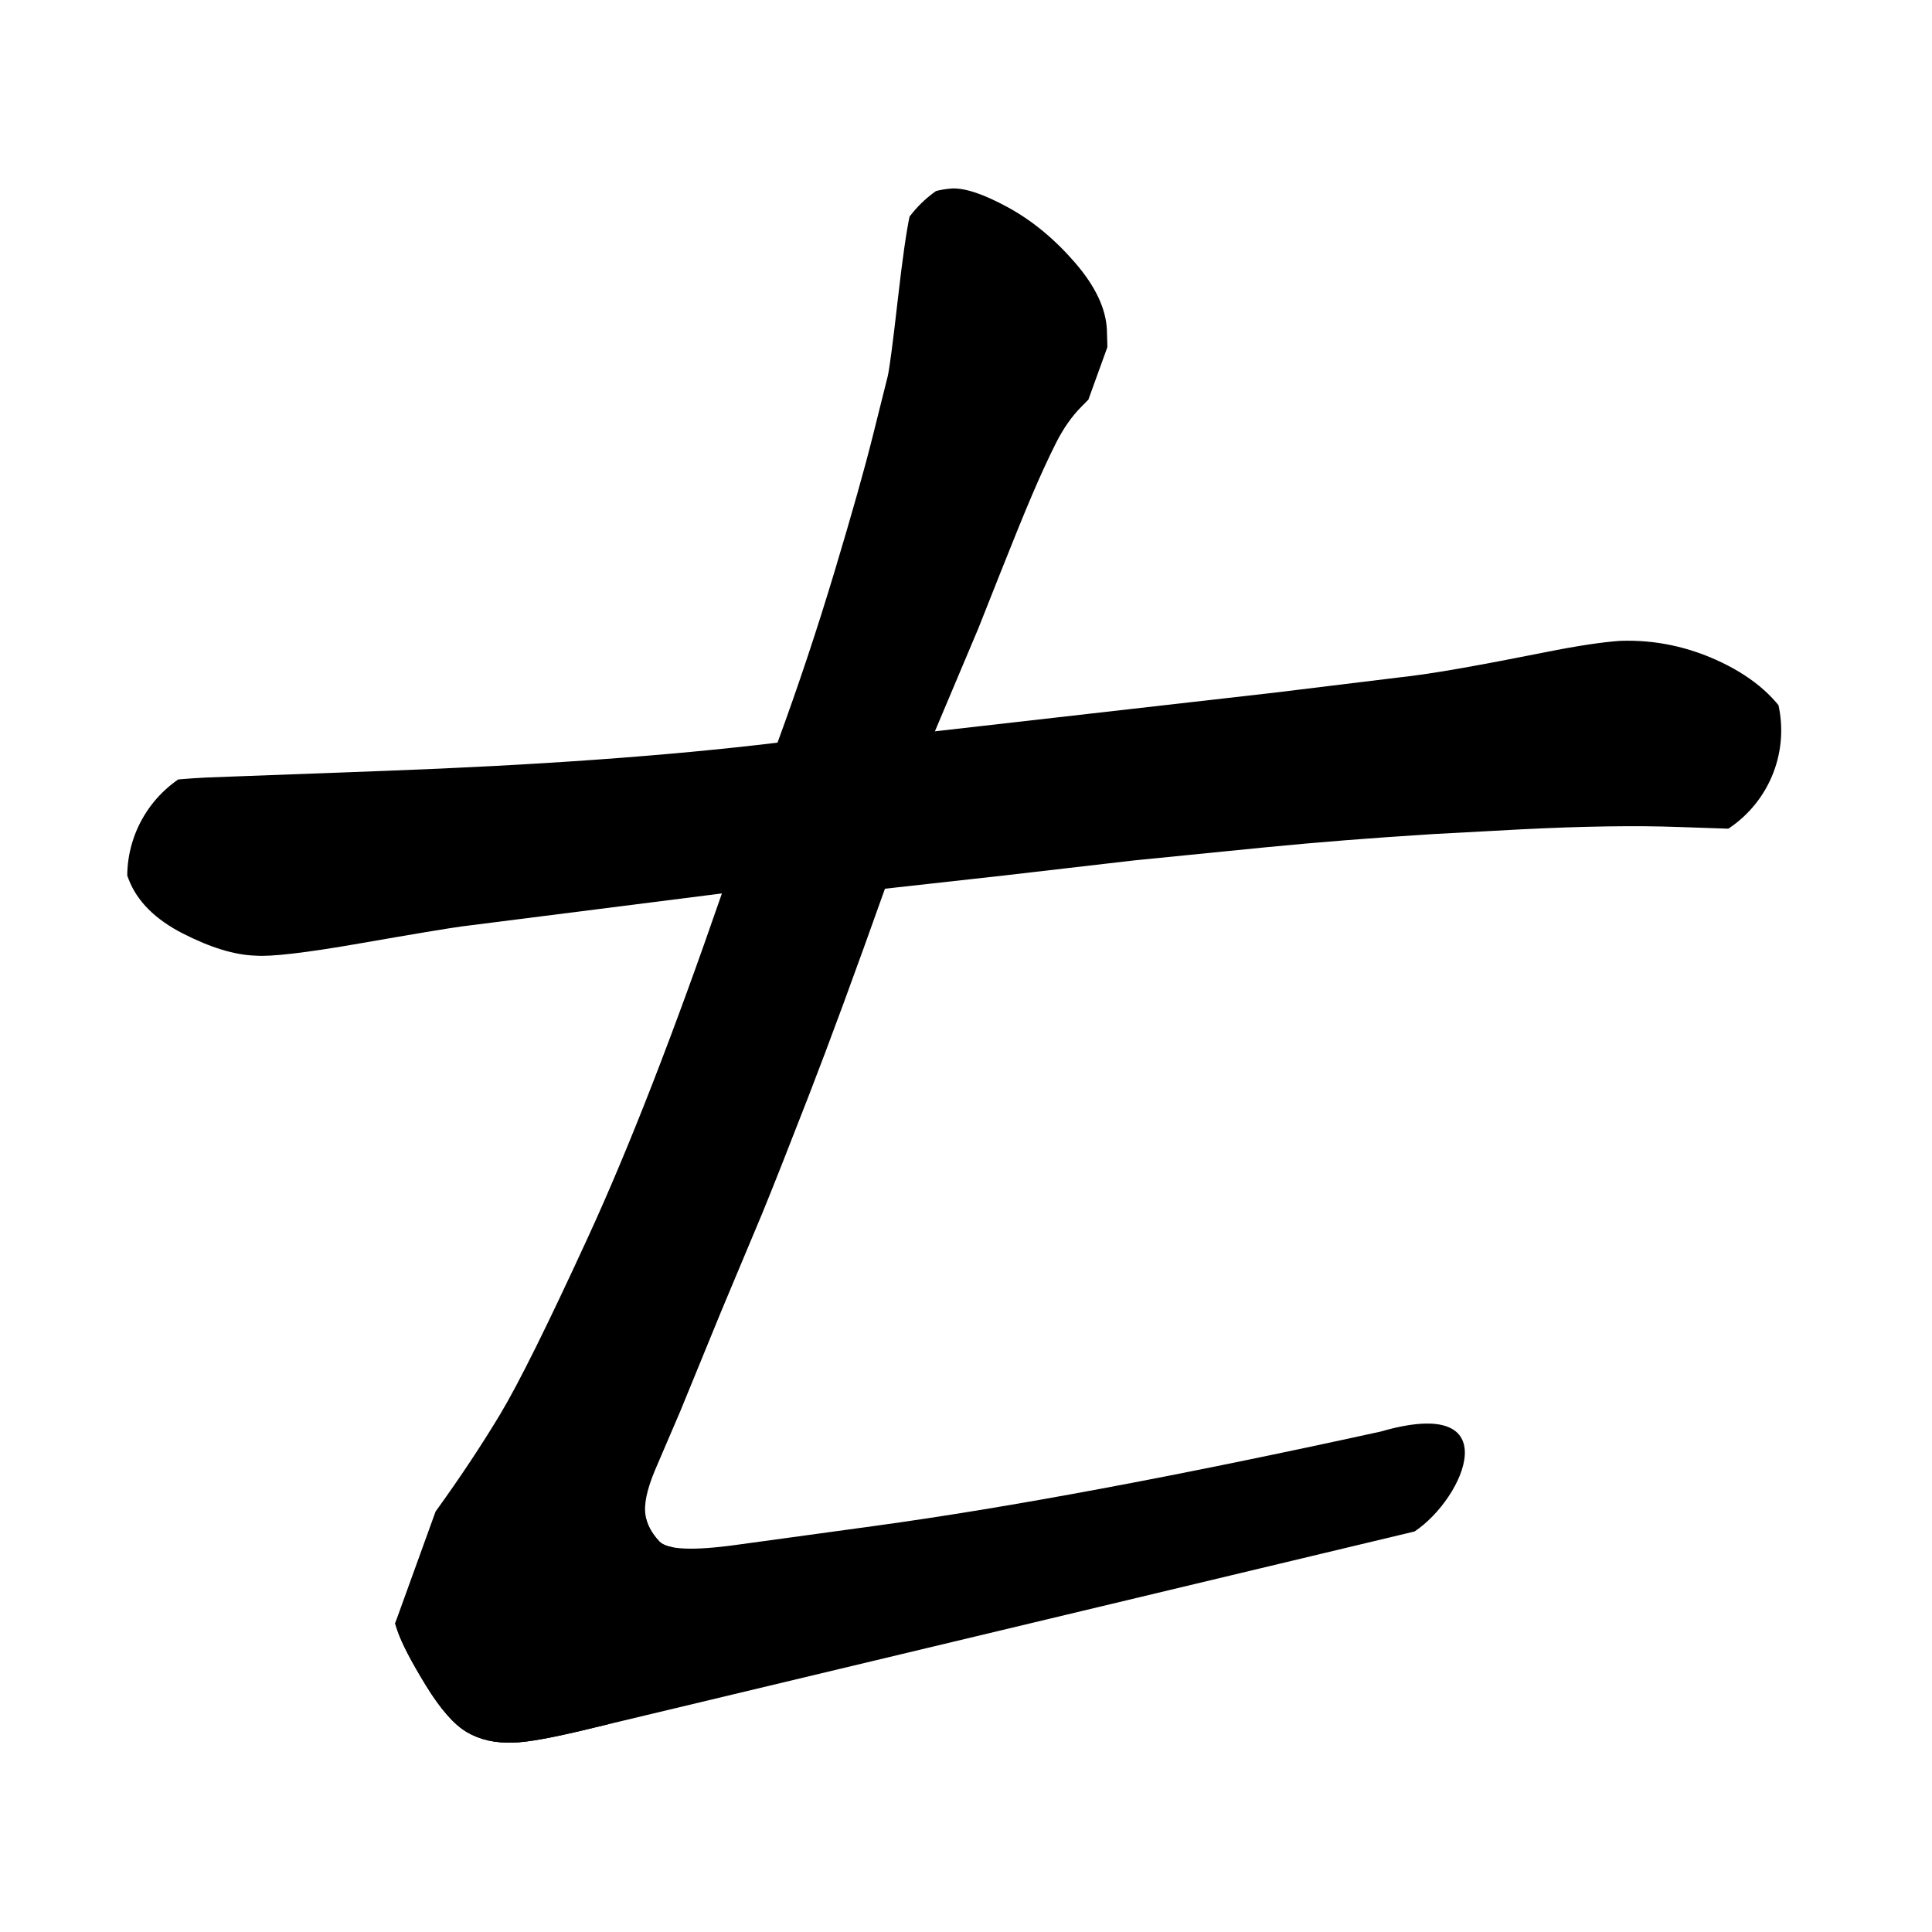
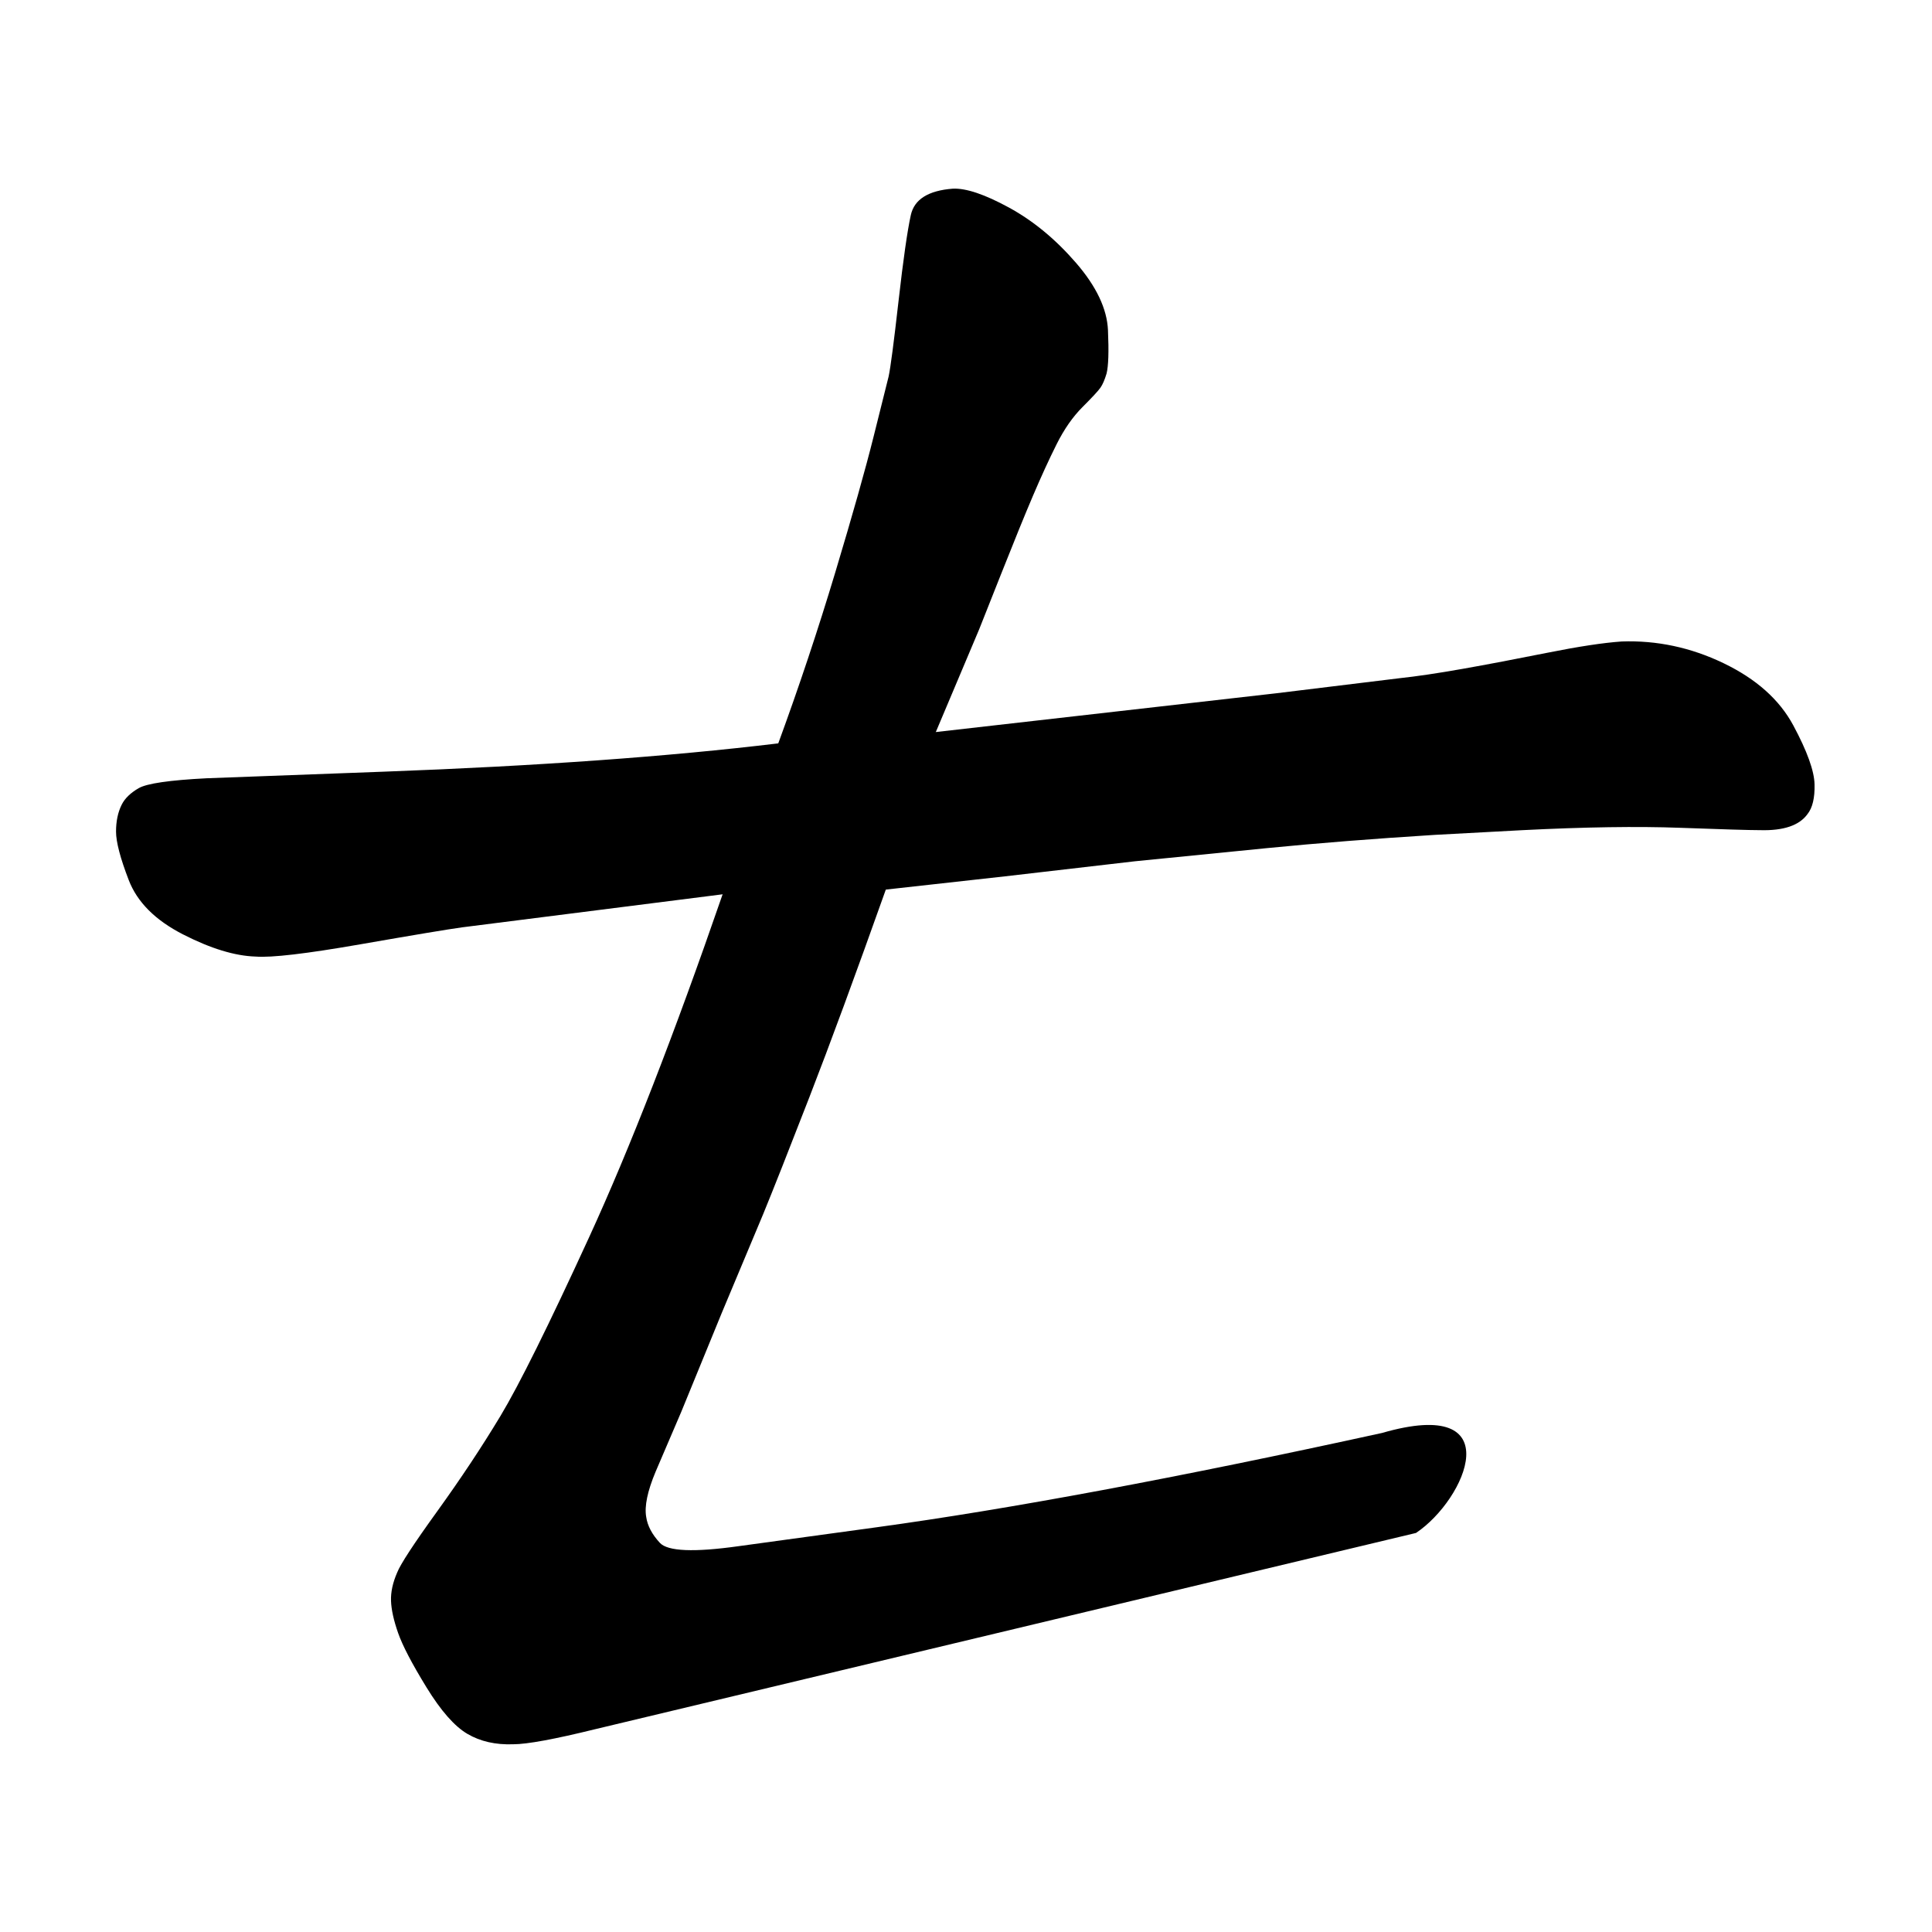
- <svg xmlns="http://www.w3.org/2000/svg" width="2050" height="2050" viewBox="0 0 2050 2050" version="1.1">
+ <svg xmlns="http://www.w3.org/2000/svg" width="2048" height="2048" viewBox="0 0 2048 2048" version="1.1">
  <g x="0" y="0">
-     <g x="0" y="0" clip-path="url(#M+992+776+L+1352+735+L+1483+719+Q+1511+716,+1550.5+709+Q+1590+702,+1640+692+Q+1690+682,+1719+680+Q+1775+678,+1827+703+Q+1879+728,+1901+769+Q+1923+810,+1923.5+831.5+Q+1924+853,+1916+863+Q+1903+881,+1866+880+Q+1849+880,+1781+877.5+Q+1713+875,+1614+880+L+1521+885+Q+1425+891,+1343.5+899+Q+1262+907,+1203+913+L+1065+929+L+939+943+L+766+948+L+490+983+Q+468+986,+382+1001+Q+296+1016,+271+1014+Q+238+1013,+194+990.5+Q+150+968,+136.5+933+Q+123+898,+123+881.5+Q+123+865,+129+853+Q+134+843,+147+835.5+Q+160+828,+219+825+L+407+818+Q+651+809,+825+788+L+992+776+Z)">
-       <defs>
-         <clipPath id="M+992+776+L+1352+735+L+1483+719+Q+1511+716,+1550.5+709+Q+1590+702,+1640+692+Q+1690+682,+1719+680+Q+1775+678,+1827+703+Q+1879+728,+1901+769+Q+1923+810,+1923.5+831.5+Q+1924+853,+1916+863+Q+1903+881,+1866+880+Q+1849+880,+1781+877.5+Q+1713+875,+1614+880+L+1521+885+Q+1425+891,+1343.5+899+Q+1262+907,+1203+913+L+1065+929+L+939+943+L+766+948+L+490+983+Q+468+986,+382+1001+Q+296+1016,+271+1014+Q+238+1013,+194+990.5+Q+150+968,+136.5+933+Q+123+898,+123+881.5+Q+123+865,+129+853+Q+134+843,+147+835.5+Q+160+828,+219+825+L+407+818+Q+651+809,+825+788+L+992+776+Z">
-           <path d="M 992 776 L 1352 735 L 1483 719 Q 1511 716, 1550.5 709 Q 1590 702, 1640 692 Q 1690 682, 1719 680 Q 1775 678, 1827 703 Q 1879 728, 1901 769 Q 1923 810, 1923.5 831.5 Q 1924 853, 1916 863 Q 1903 881, 1866 880 Q 1849 880, 1781 877.5 Q 1713 875, 1614 880 L 1521 885 Q 1425 891, 1343.5 899 Q 1262 907, 1203 913 L 1065 929 L 939 943 L 766 948 L 490 983 Q 468 986, 382 1001 Q 296 1016, 271 1014 Q 238 1013, 194 990.5 Q 150 968, 136.5 933 Q 123 898, 123 881.5 Q 123 865, 129 853 Q 134 843, 147 835.5 Q 160 828, 219 825 L 407 818 Q 651 809, 825 788 L 992 776 Z" fill="#F00" />
-         </clipPath>
-       </defs>
-       <g x="0" y="0">
-         <path d="M260 930 L1765 775" fill="transparent" stroke="black" stroke-width="250" stroke-linecap="round" />
-       </g>
+     <g x="0" y="0">
+       <path d="M 992 776 L 1352 735 L 1483 719 Q 1511 716, 1550.5 709 Q 1590 702, 1640 692 Q 1690 682, 1719 680 Q 1775 678, 1827 703 Q 1879 728, 1901 769 Q 1923 810, 1923.5 831.5 Q 1924 853, 1916 863 Q 1903 881, 1866 880 Q 1849 880, 1781 877.5 Q 1713 875, 1614 880 L 1521 885 Q 1425 891, 1343.5 899 Q 1262 907, 1203 913 L 1065 929 L 939 943 L 766 948 L 490 983 Q 468 986, 382 1001 Q 296 1016, 271 1014 Q 238 1013, 194 990.5 Q 150 968, 136.5 933 Q 123 898, 123 881.5 Q 123 865, 129 853 Q 134 843, 147 835.5 Q 160 828, 219 825 L 407 818 Q 651 809, 825 788 L 992 776 Z" fill="black" stroke-width="1" />
    </g>
-     <g x="0" y="0" clip-path="url(#M+825+788+Q+858+698,+885.5+606.5+Q+913+515,+926+463+L+942+399+Q+945+385,+952.5+319+Q+960+253,+965.5+228+Q+971+203,+1010+200+Q+1031+199,+1069.5+220+Q+1108+241,+1140.5+278.5+Q+1173+316,+1174.5+350+Q+1176+384,+1173+396+Q+1170+406,+1166.5+411+Q+1163+416,+1147.5+431.5+Q+1132+447,+1120+471+Q+1108+495,+1095+525.5+Q+1082+556,+1061+609+Q+1040+662,+1038+667+L+992+776+L+939+943+Q+891+1078,+858+1163+Q+825+1248,+809+1287+L+765+1392+L+722+1497+L+695+1560+Q+682+1591,+685+1608+Q+687+1622,+699.5+1635.5+Q+712+1649,+783+1639+L+929+1619+Q+1141+1590,+1465+1519+C+1602+1479.3333333333333,+1554+1589.6666666666667,+1501+1625+L+631+1833+Q+566+1849,+544+1849+Q+516+1850,+495.5+1838+Q+475+1826,+452+1788.5+Q+429+1751,+422+1731+Q+415+1711,+414.5+1697+Q+414+1683,+421+1667+Q+426+1654,+463.5+1602+Q+501+1550,+530.5+1501+Q+560+1452,+624.5+1311.5+Q+689+1171,+766+948+L+825+788+Z)">
-       <defs>
-         <clipPath id="M+825+788+Q+858+698,+885.5+606.5+Q+913+515,+926+463+L+942+399+Q+945+385,+952.5+319+Q+960+253,+965.5+228+Q+971+203,+1010+200+Q+1031+199,+1069.5+220+Q+1108+241,+1140.5+278.5+Q+1173+316,+1174.5+350+Q+1176+384,+1173+396+Q+1170+406,+1166.5+411+Q+1163+416,+1147.5+431.5+Q+1132+447,+1120+471+Q+1108+495,+1095+525.5+Q+1082+556,+1061+609+Q+1040+662,+1038+667+L+992+776+L+939+943+Q+891+1078,+858+1163+Q+825+1248,+809+1287+L+765+1392+L+722+1497+L+695+1560+Q+682+1591,+685+1608+Q+687+1622,+699.5+1635.5+Q+712+1649,+783+1639+L+929+1619+Q+1141+1590,+1465+1519+C+1602+1479.3333333333333,+1554+1589.6666666666667,+1501+1625+L+631+1833+Q+566+1849,+544+1849+Q+516+1850,+495.5+1838+Q+475+1826,+452+1788.5+Q+429+1751,+422+1731+Q+415+1711,+414.5+1697+Q+414+1683,+421+1667+Q+426+1654,+463.5+1602+Q+501+1550,+530.5+1501+Q+560+1452,+624.5+1311.5+Q+689+1171,+766+948+L+825+788+Z">
-           <path d="M 825 788 Q 858 698, 885.5 606.5 Q 913 515, 926 463 L 942 399 Q 945 385, 952.5 319 Q 960 253, 965.5 228 Q 971 203, 1010 200 Q 1031 199, 1069.5 220 Q 1108 241, 1140.5 278.5 Q 1173 316, 1174.5 350 Q 1176 384, 1173 396 Q 1170 406, 1166.5 411 Q 1163 416, 1147.5 431.5 Q 1132 447, 1120 471 Q 1108 495, 1095 525.5 Q 1082 556, 1061 609 Q 1040 662, 1038 667 L 992 776 L 939 943 Q 891 1078, 858 1163 Q 825 1248, 809 1287 L 765 1392 L 722 1497 L 695 1560 Q 682 1591, 685 1608 Q 687 1622, 699.5 1635.5 Q 712 1649, 783 1639 L 929 1619 Q 1141 1590, 1465 1519 C 1602 1479.333, 1554 1589.667, 1501 1625 L 631 1833 Q 566 1849, 544 1849 Q 516 1850, 495.5 1838 Q 475 1826, 452 1788.5 Q 429 1751, 422 1731 Q 415 1711, 414.5 1697 Q 414 1683, 421 1667 Q 426 1654, 463.5 1602 Q 501 1550, 530.5 1501 Q 560 1452, 624.5 1311.5 Q 689 1171, 766 948 L 825 788 Z" fill="#F00" />
-         </clipPath>
-       </defs>
-       <g x="0" y="0">
-         <path d="M1065 305 L535 1770" fill="transparent" stroke="black" stroke-width="250" stroke-linecap="round" />
-       </g>
-       <g x="0" y="0">
-         <path d="M535 1770 L1500 1575" fill="transparent" stroke="black" stroke-width="250" stroke-linecap="round" />
-       </g>
+     <g x="0" y="0">
+       <path d="M 825 788 Q 858 698, 885.5 606.5 Q 913 515, 926 463 L 942 399 Q 945 385, 952.5 319 Q 960 253, 965.5 228 Q 971 203, 1010 200 Q 1031 199, 1069.5 220 Q 1108 241, 1140.5 278.5 Q 1173 316, 1174.5 350 Q 1176 384, 1173 396 Q 1170 406, 1166.5 411 Q 1163 416, 1147.5 431.5 Q 1132 447, 1120 471 Q 1108 495, 1095 525.5 Q 1082 556, 1061 609 Q 1040 662, 1038 667 L 992 776 L 939 943 Q 891 1078, 858 1163 Q 825 1248, 809 1287 L 765 1392 L 722 1497 L 695 1560 Q 682 1591, 685 1608 Q 687 1622, 699.5 1635.5 Q 712 1649, 783 1639 L 929 1619 Q 1141 1590, 1465 1519 C 1602 1479.333, 1554 1589.667, 1501 1625 L 631 1833 Q 566 1849, 544 1849 Q 516 1850, 495.5 1838 Q 475 1826, 452 1788.5 Q 429 1751, 422 1731 Q 415 1711, 414.5 1697 Q 414 1683, 421 1667 Q 426 1654, 463.5 1602 Q 501 1550, 530.5 1501 Q 560 1452, 624.5 1311.5 Q 689 1171, 766 948 L 825 788 Z" fill="black" stroke-width="1" />
    </g>
  </g>
</svg>
